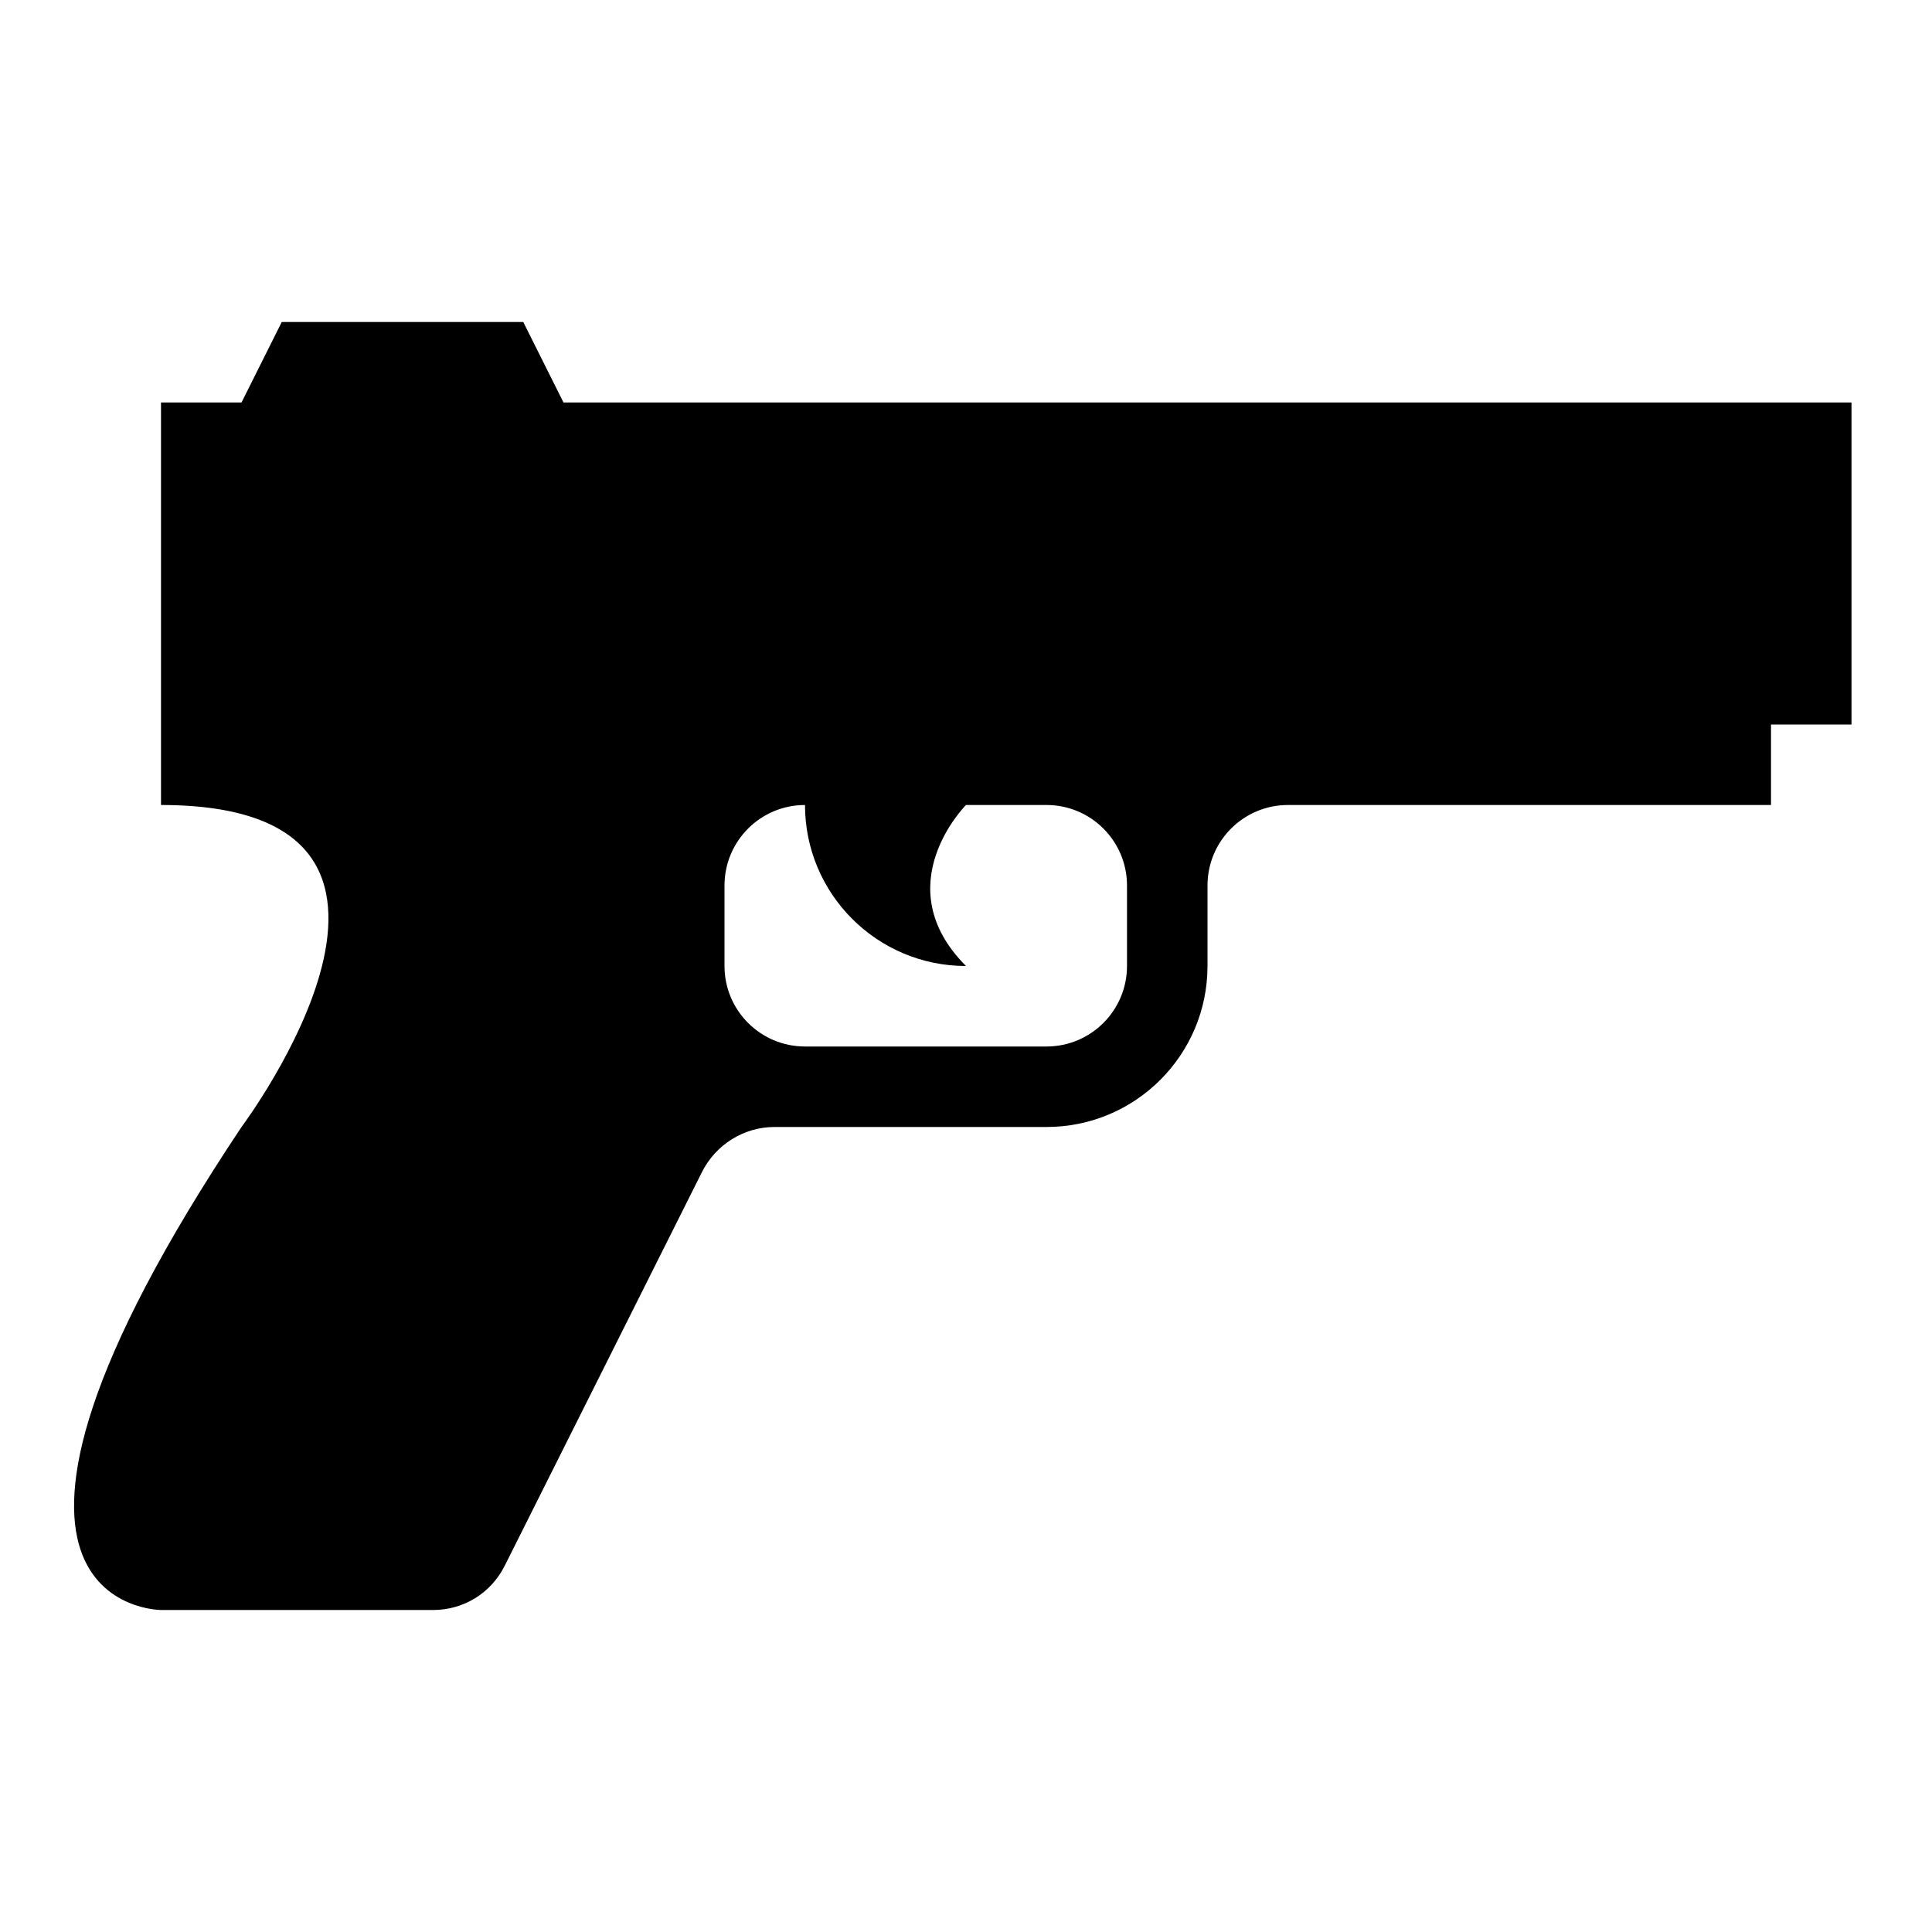
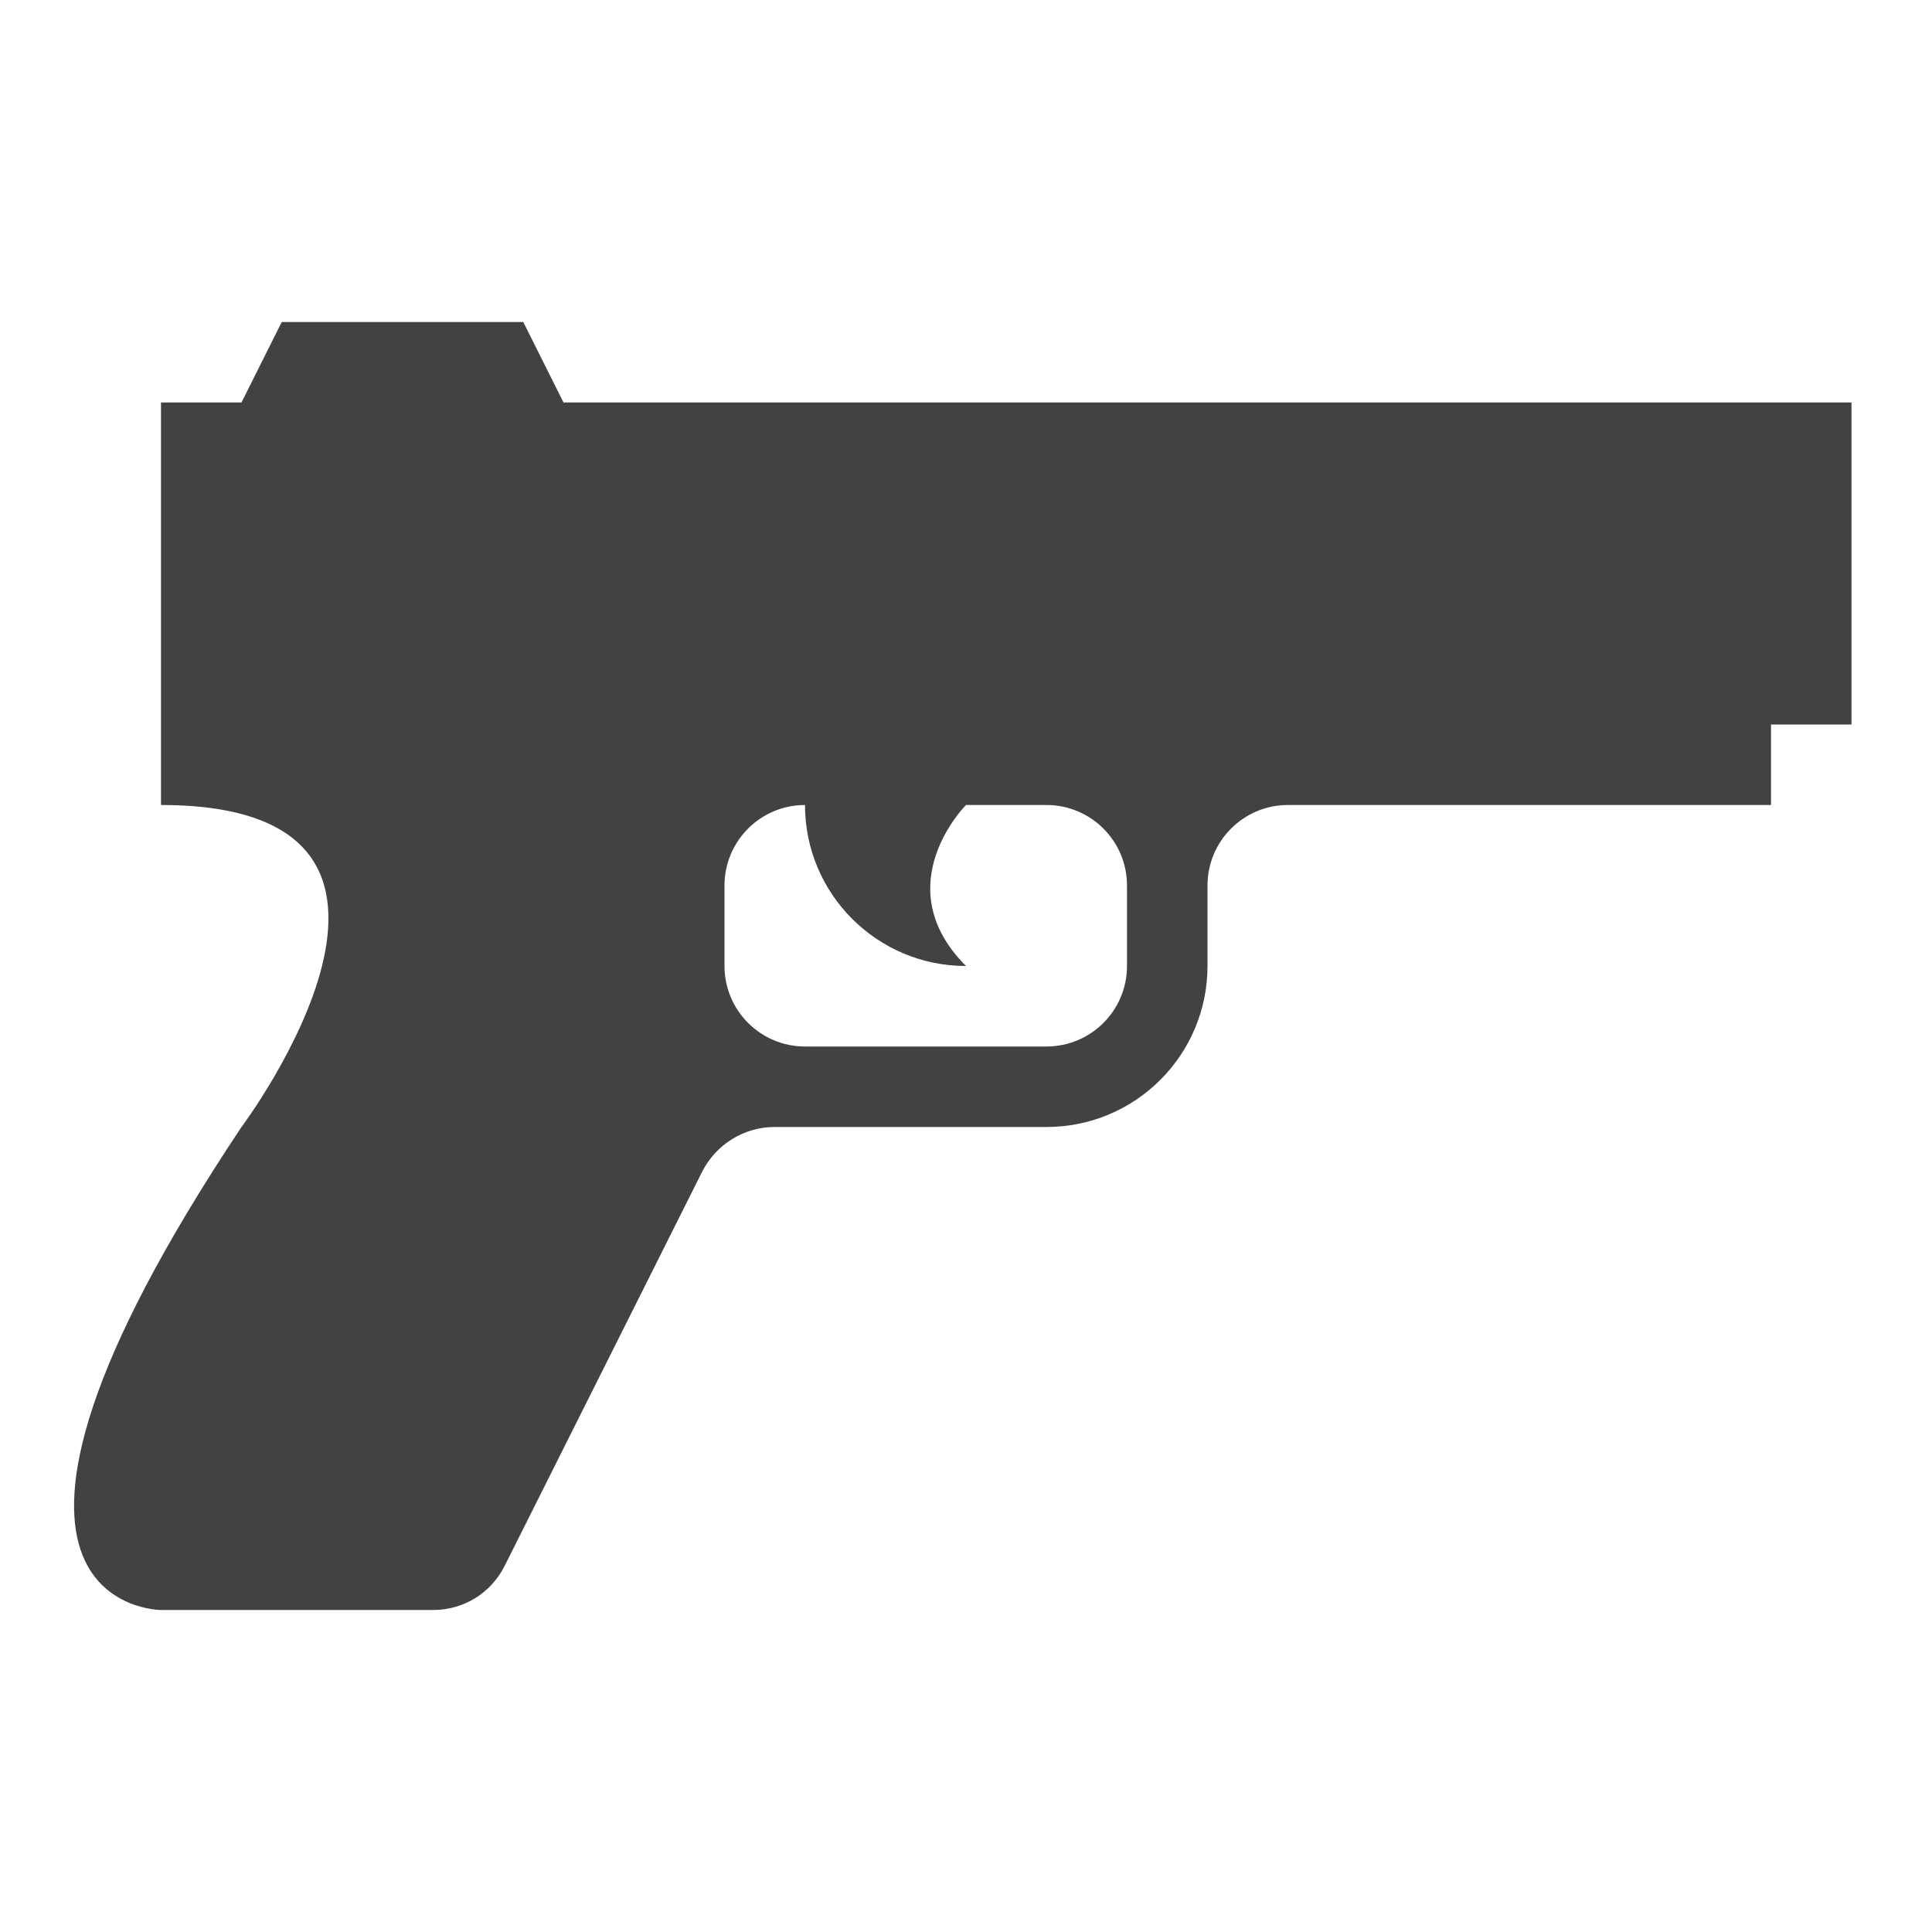
<svg xmlns="http://www.w3.org/2000/svg" version="1.1" width="24" height="24" viewBox="0 0 24 24">
-   <path d="M7,5H23V9H22V10H16A1,1 0 0,0 15,11V12A2,2 0 0,1 13,14H9.62C9.24,14 8.89,14.22 8.72,14.56L6.27,19.45C6.1,19.79 5.76,20 5.38,20H2C2,20 -1,20 3,14C3,14 6,10 2,10V5H3L3.5,4H6.5L7,5M14,12V11A1,1 0 0,0 13,10H12C12,10 11,11 12,12A2,2 0 0,1 10,10A1,1 0 0,0 9,11V12A1,1 0 0,0 10,13H13A1,1 0 0,0 14,12Z" />
+   <path fill="#424242" d="M7,5H23V9H22V10H16A1,1 0 0,0 15,11V12A2,2 0 0,1 13,14H9.62C9.24,14 8.89,14.22 8.72,14.56L6.27,19.45C6.1,19.79 5.76,20 5.38,20H2C2,20 -1,20 3,14C3,14 6,10 2,10V5H3L3.5,4H6.5L7,5M14,12V11A1,1 0 0,0 13,10H12C12,10 11,11 12,12A2,2 0 0,1 10,10A1,1 0 0,0 9,11V12A1,1 0 0,0 10,13H13A1,1 0 0,0 14,12Z" />
</svg>
